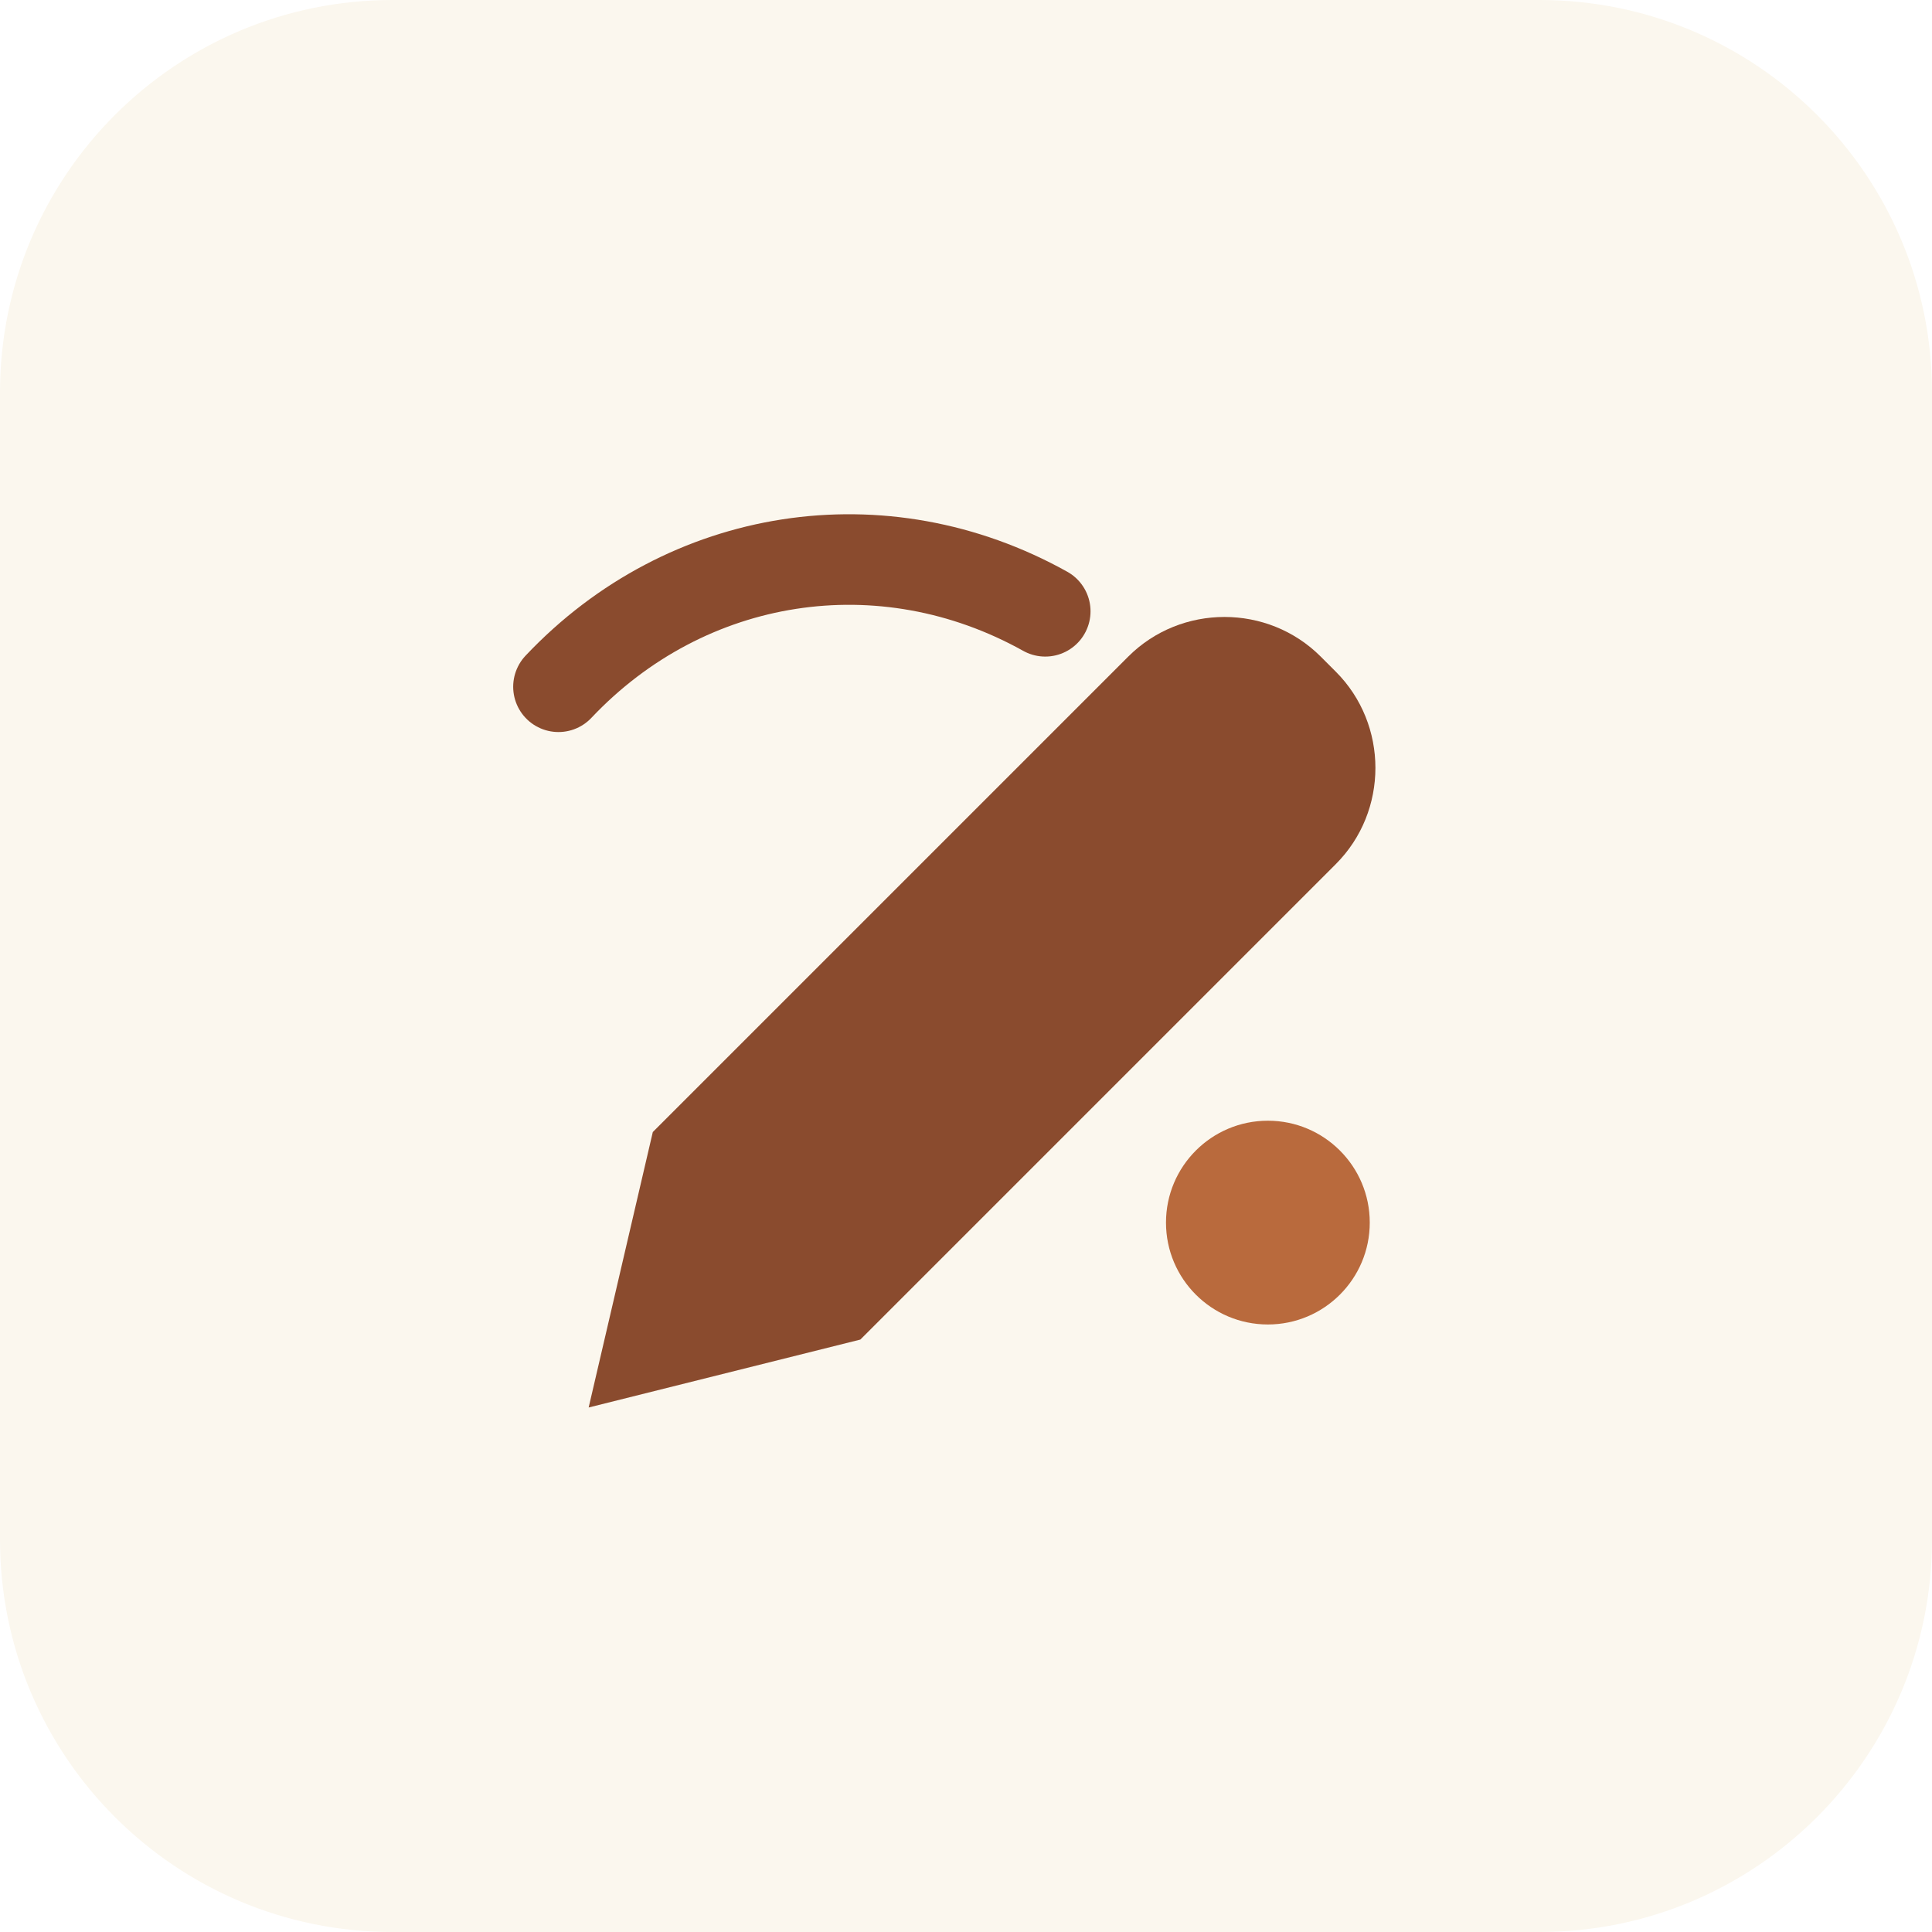
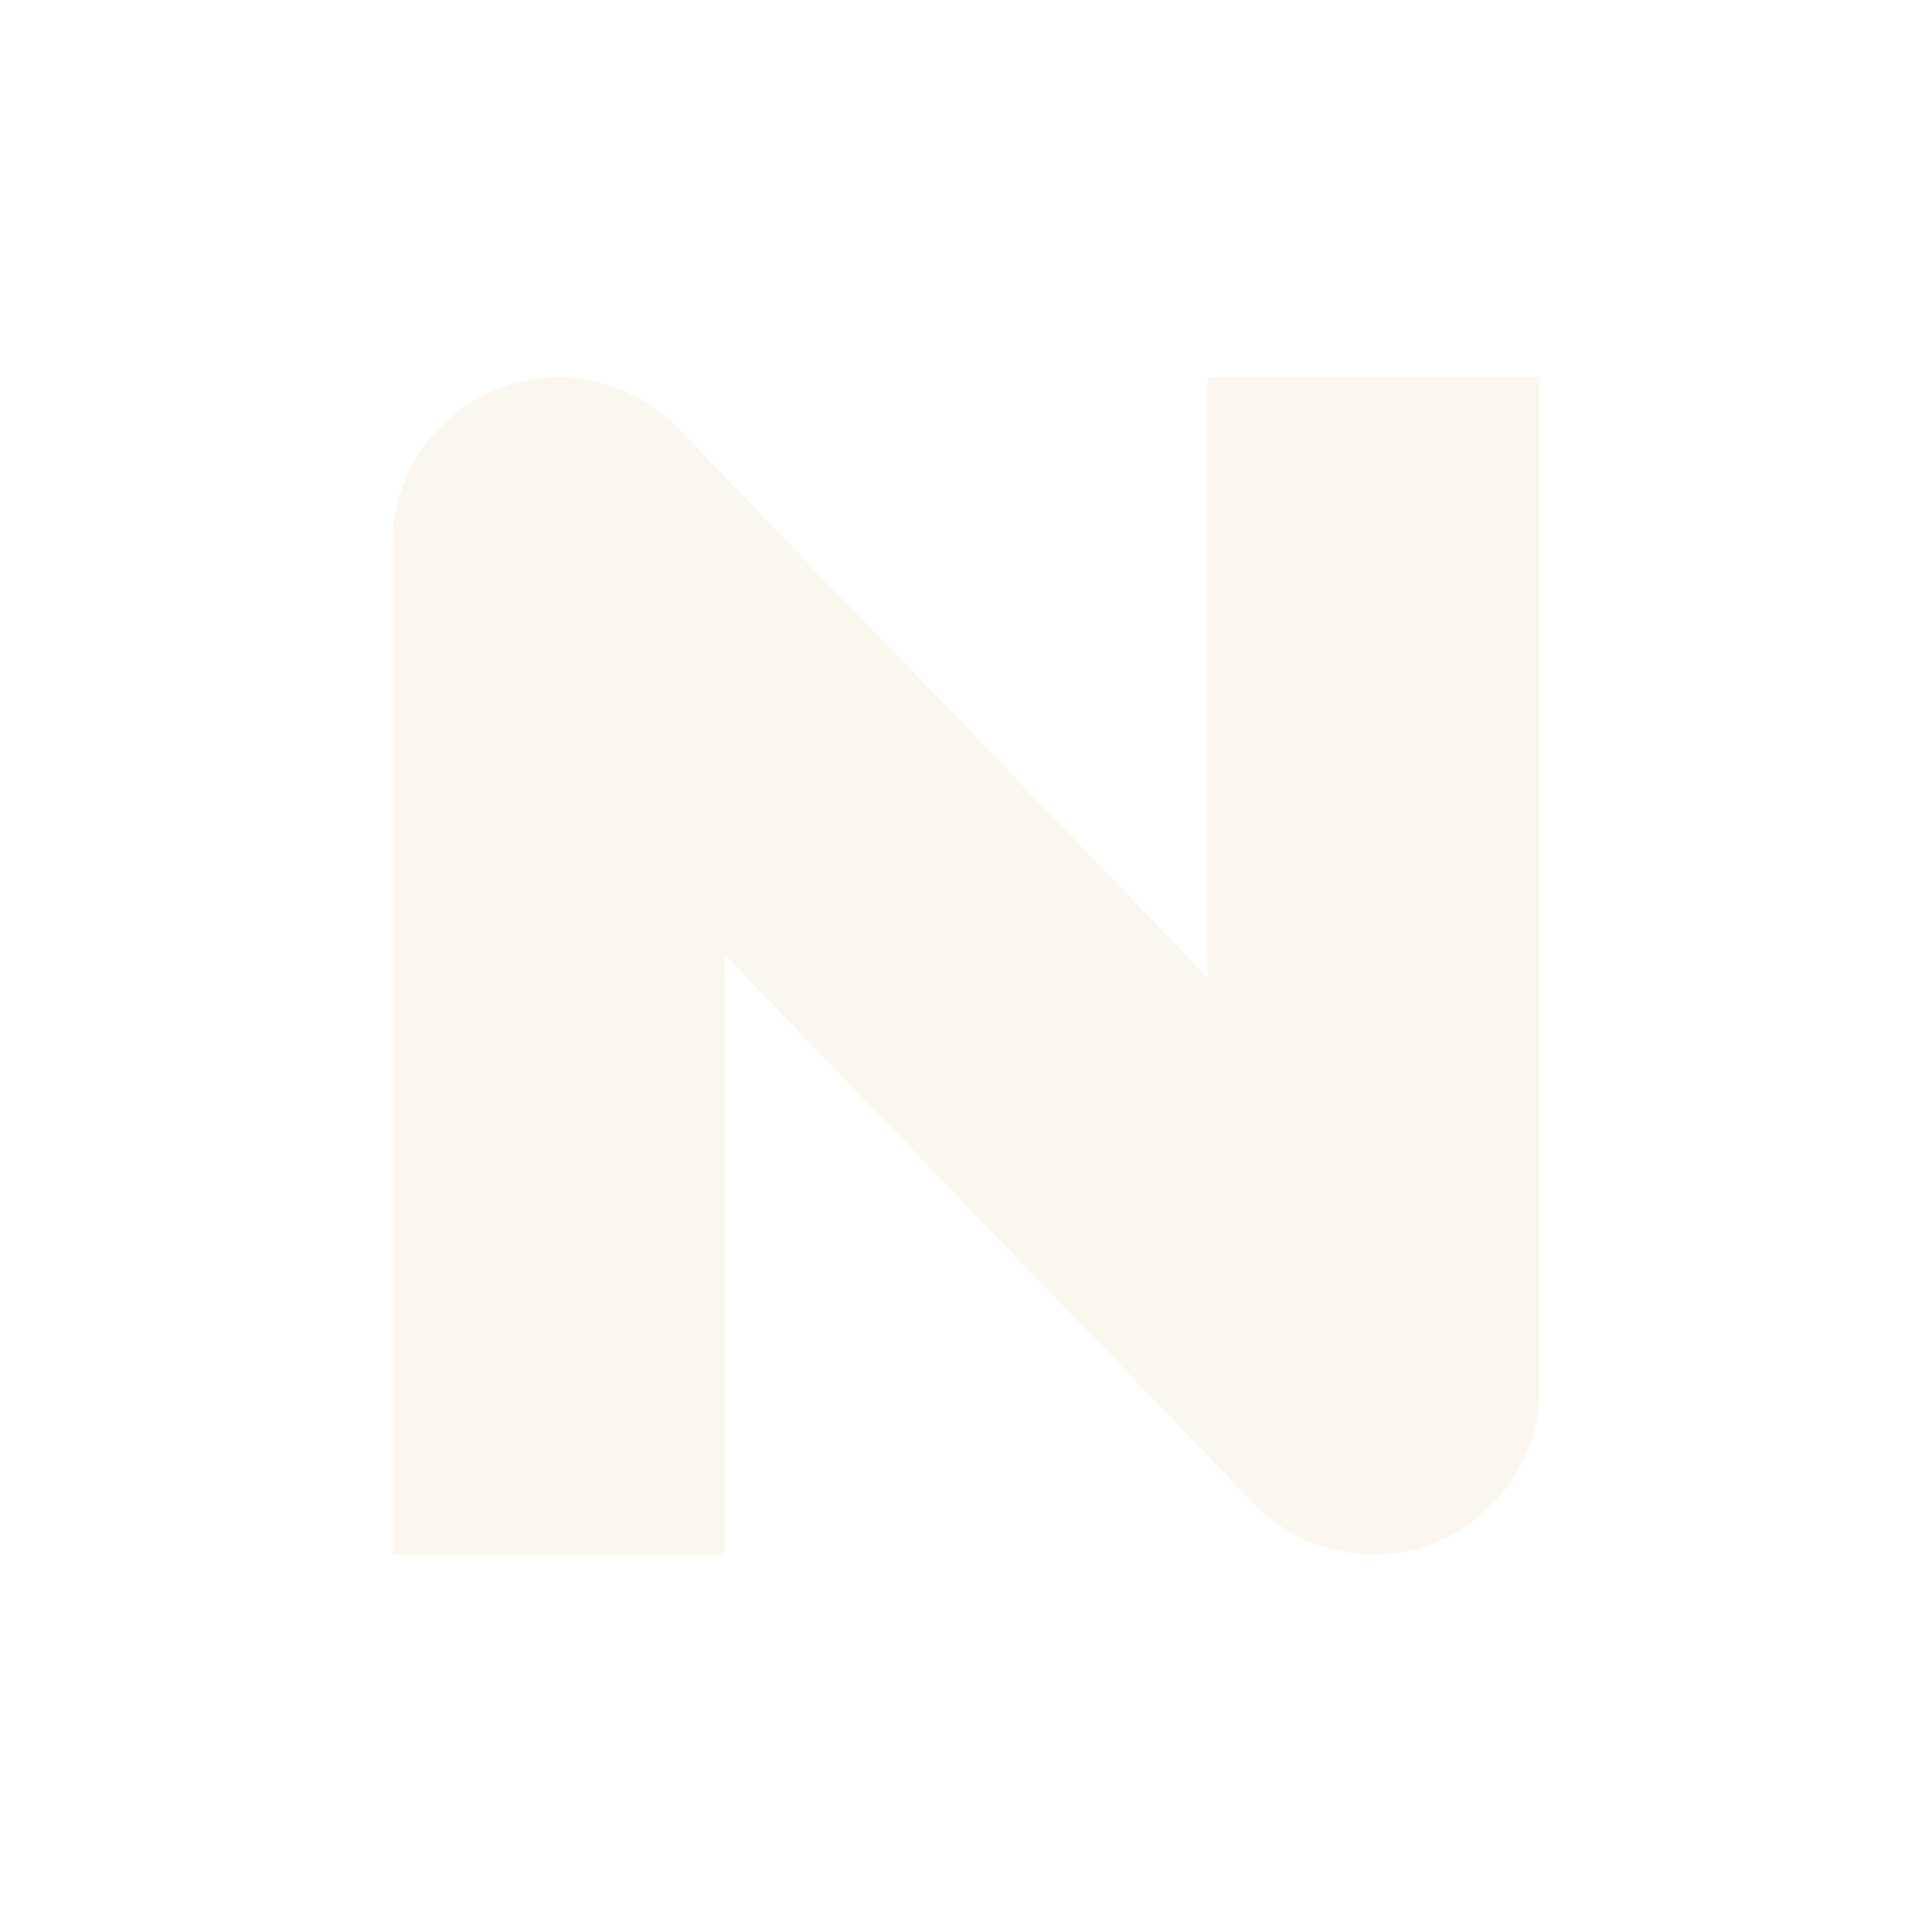
<svg xmlns="http://www.w3.org/2000/svg" viewBox="0 0 512 512" role="img" aria-label="Nibleaf">
-   <rect width="512" height="512" rx="104" fill="#FBF7EE" />
-   <path d="M173 300 299 174c14-14 37-14 51 0l4 4c14 14 14 37 0 51L228 355l-72 18 17-73Z" fill="#8A4B2E" />
-   <path d="M148 182c34-36 86-44 129-20" fill="none" stroke="#8A4B2E" stroke-linecap="round" stroke-width="24" />
-   <circle cx="336" cy="324" r="27" fill="#B96A3D" />
+   <path d="M148 368V144L364 368V144" fill="none" stroke="#FBF7EE" stroke-linecap="square" stroke-linejoin="round" stroke-width="88" />
</svg>
